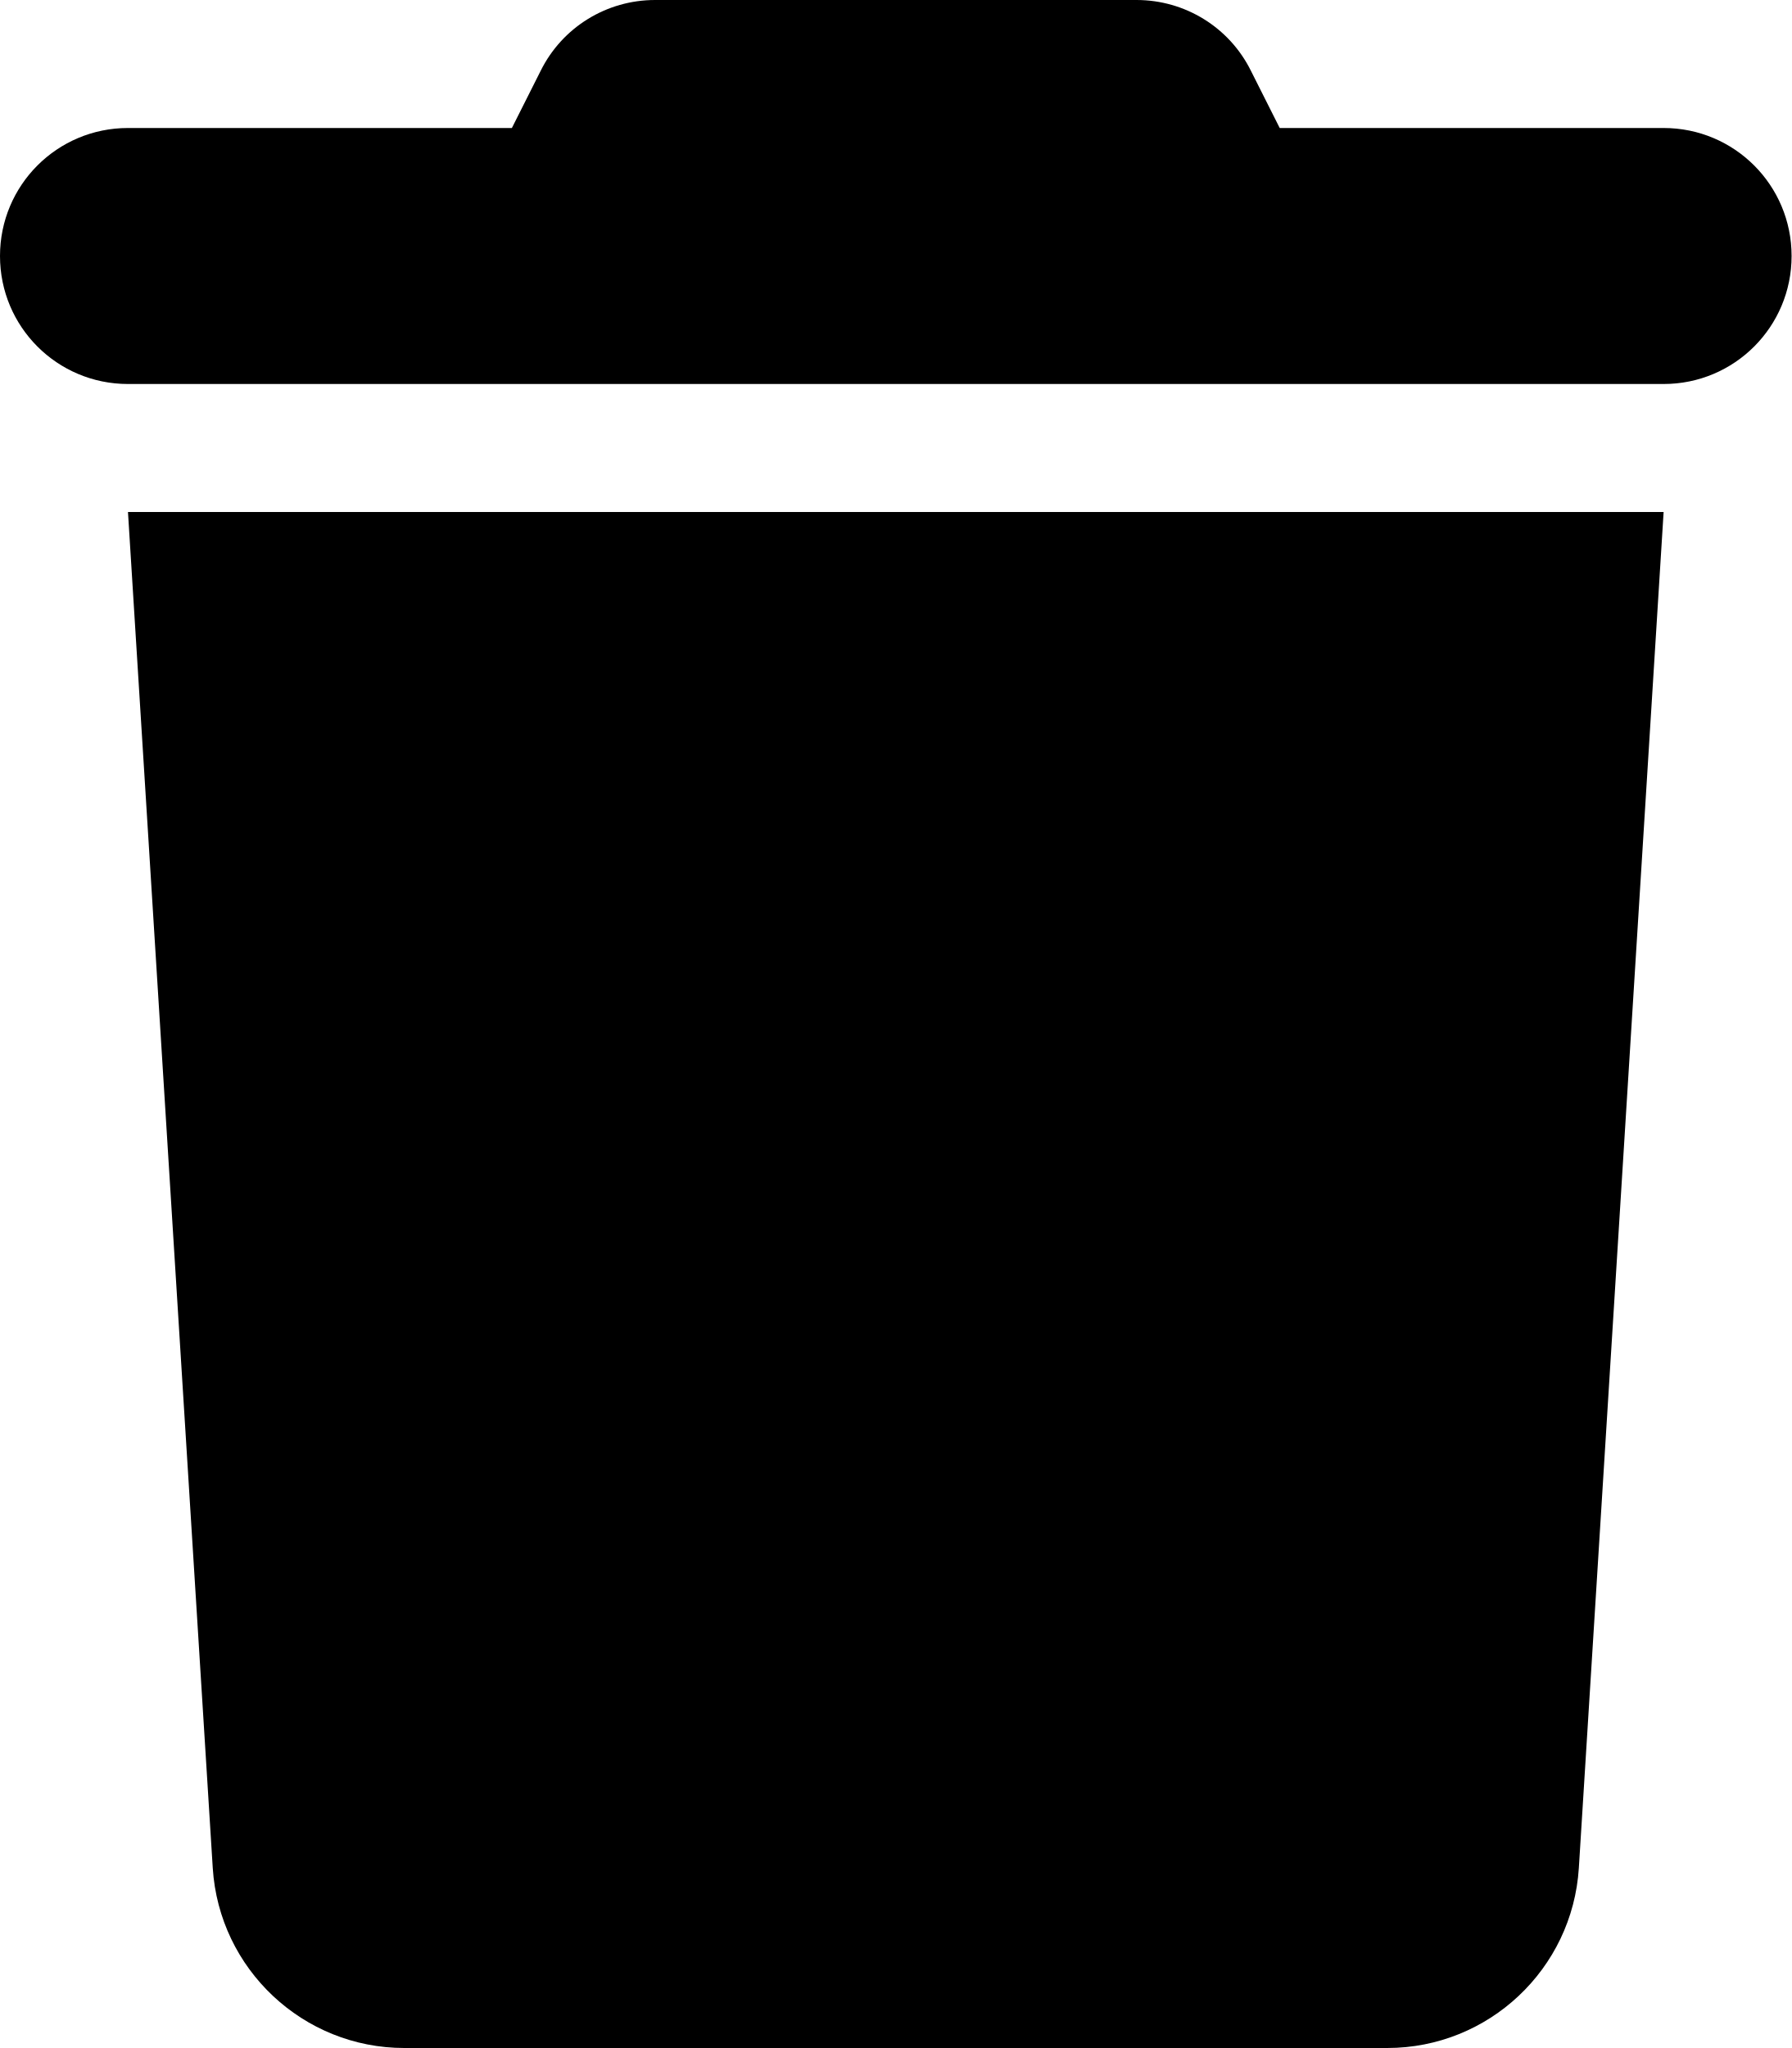
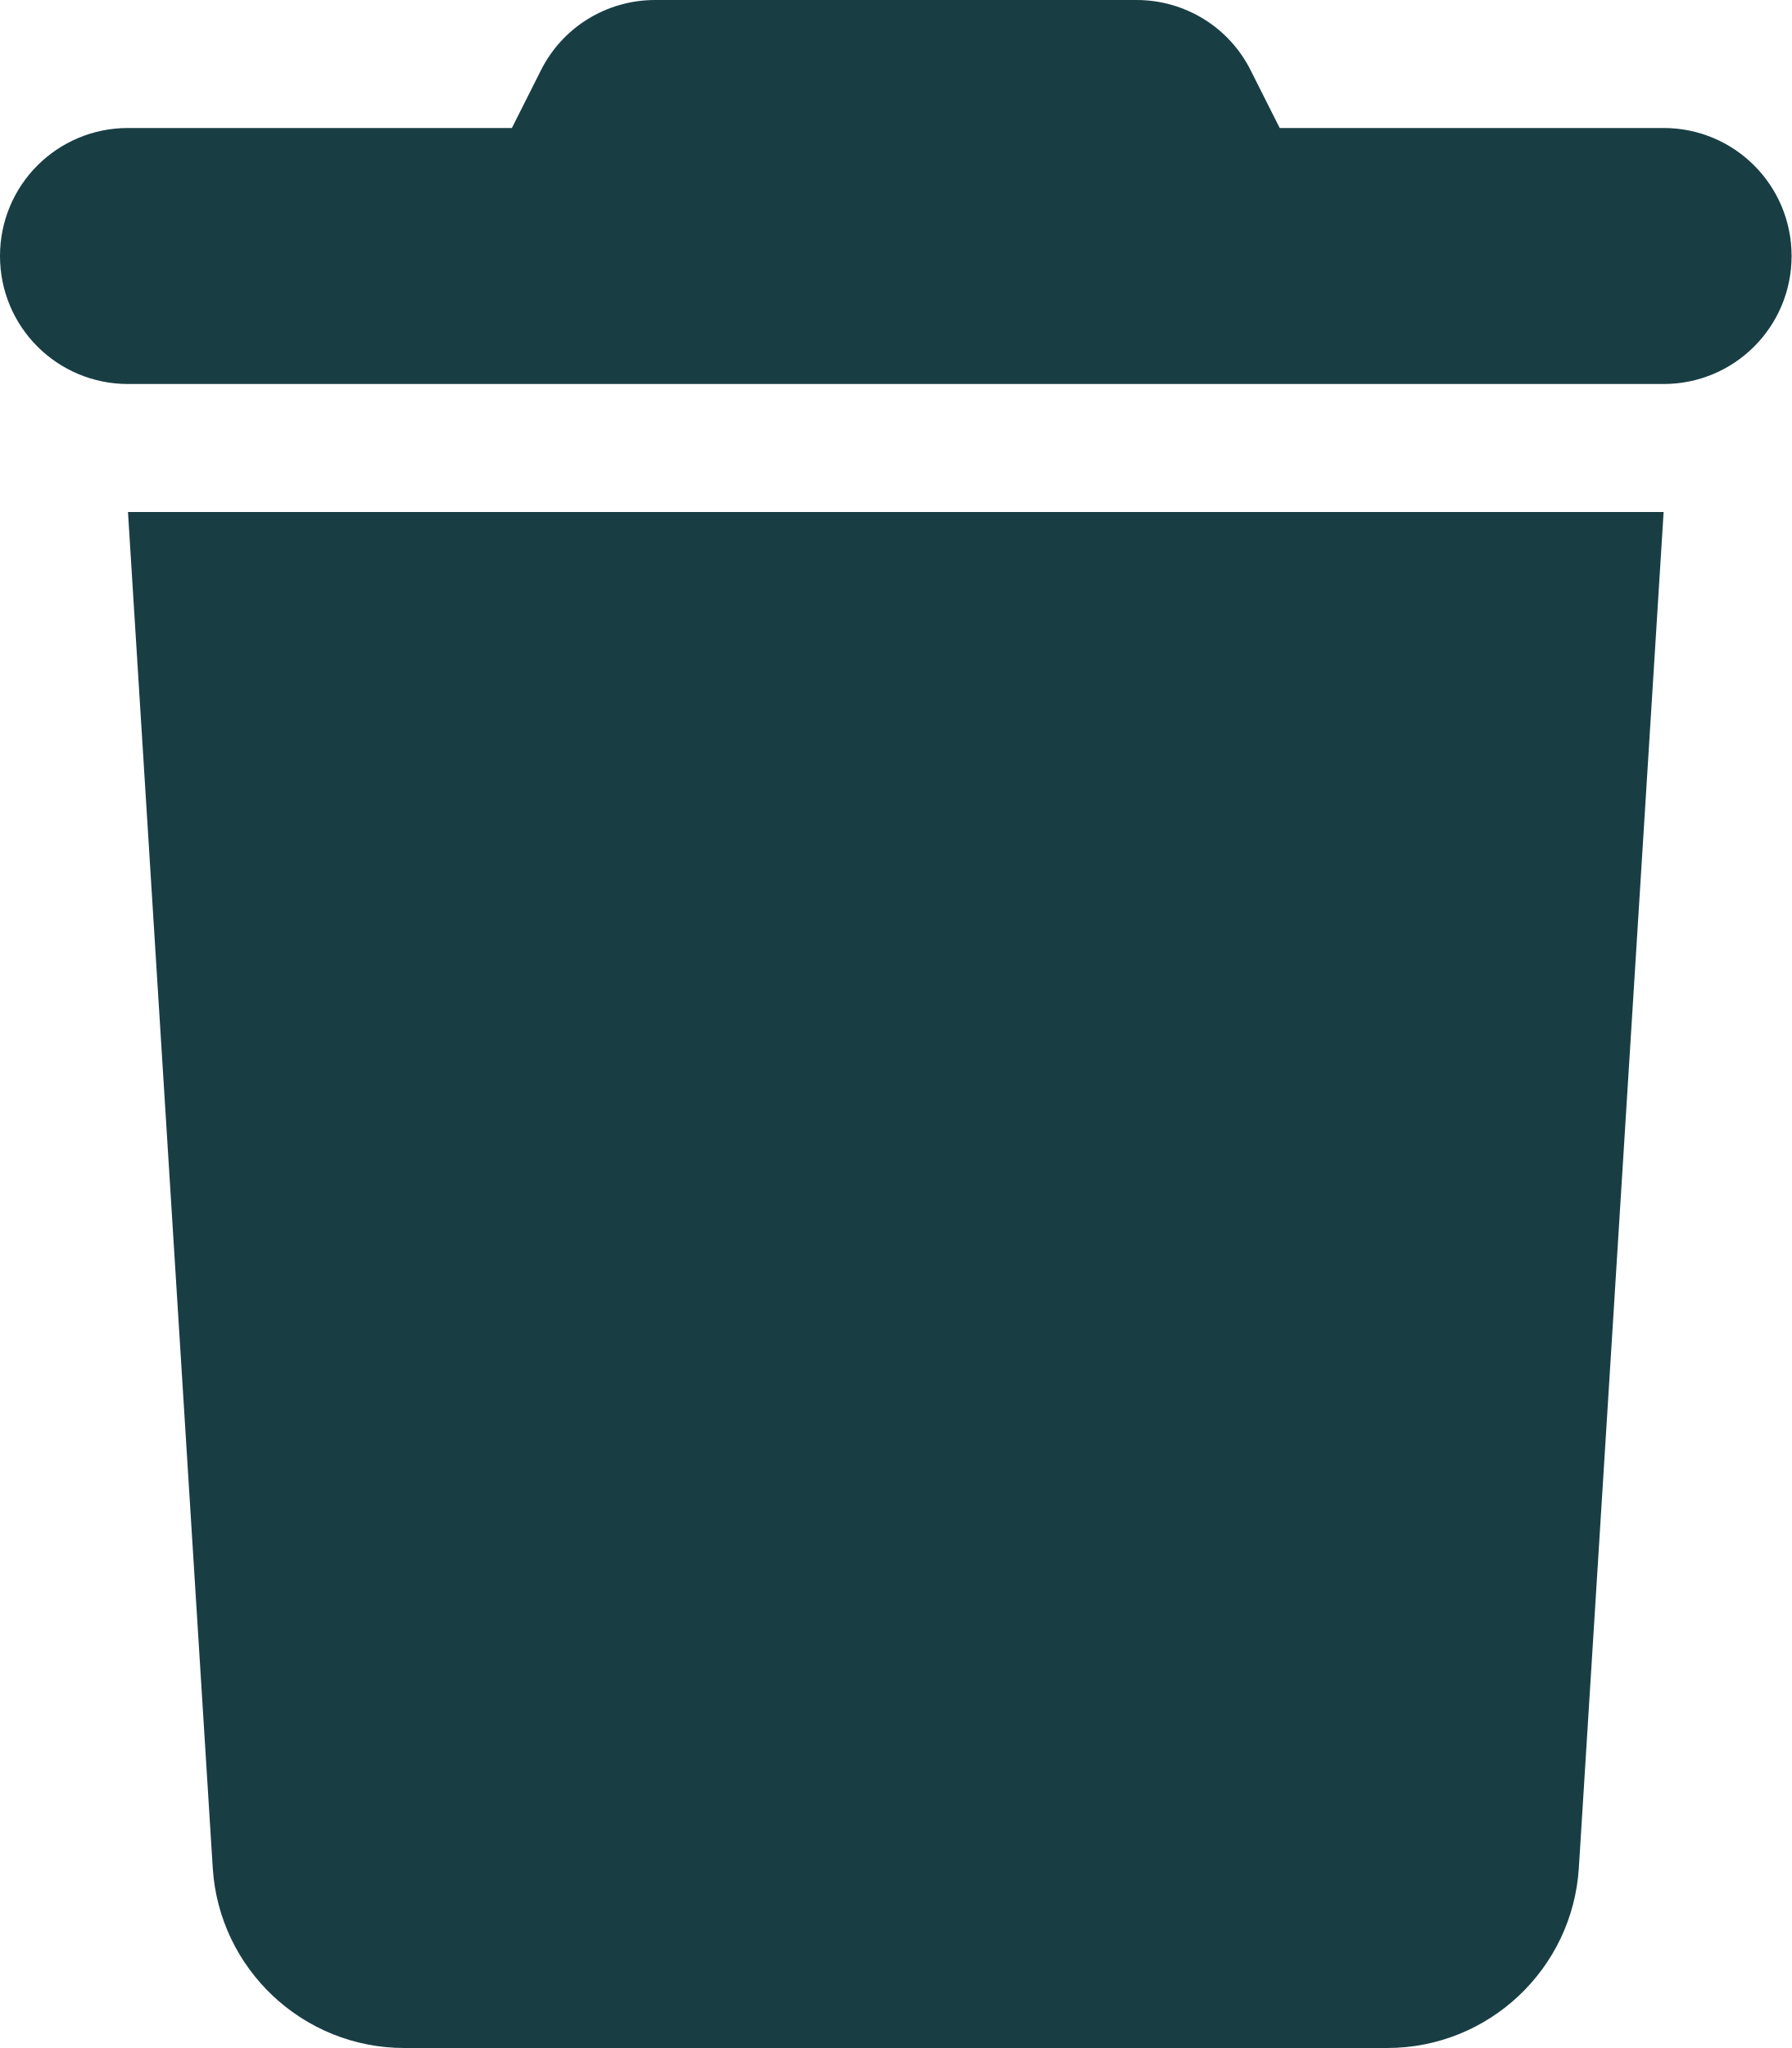
- <svg xmlns="http://www.w3.org/2000/svg" viewBox="0 0 448 512">
+ <svg xmlns="http://www.w3.org/2000/svg" fill="#183e44" viewBox="0 0 448 512">
  <path d="M135.2 17.7L128 32H32C14.3 32 0 46.3 0 64S14.3 96 32 96H416c17.7 0 32-14.3 32-32s-14.3-32-32-32H320l-7.2-14.3C307.4 6.8 296.3 0 284.2 0H163.8c-12.1 0-23.2 6.8-28.6 17.7zM416 128H32L53.2 467c1.6 25.3 22.6 45 47.9 45H346.9c25.3 0 46.3-19.7 47.9-45L416 128z" />
</svg>
